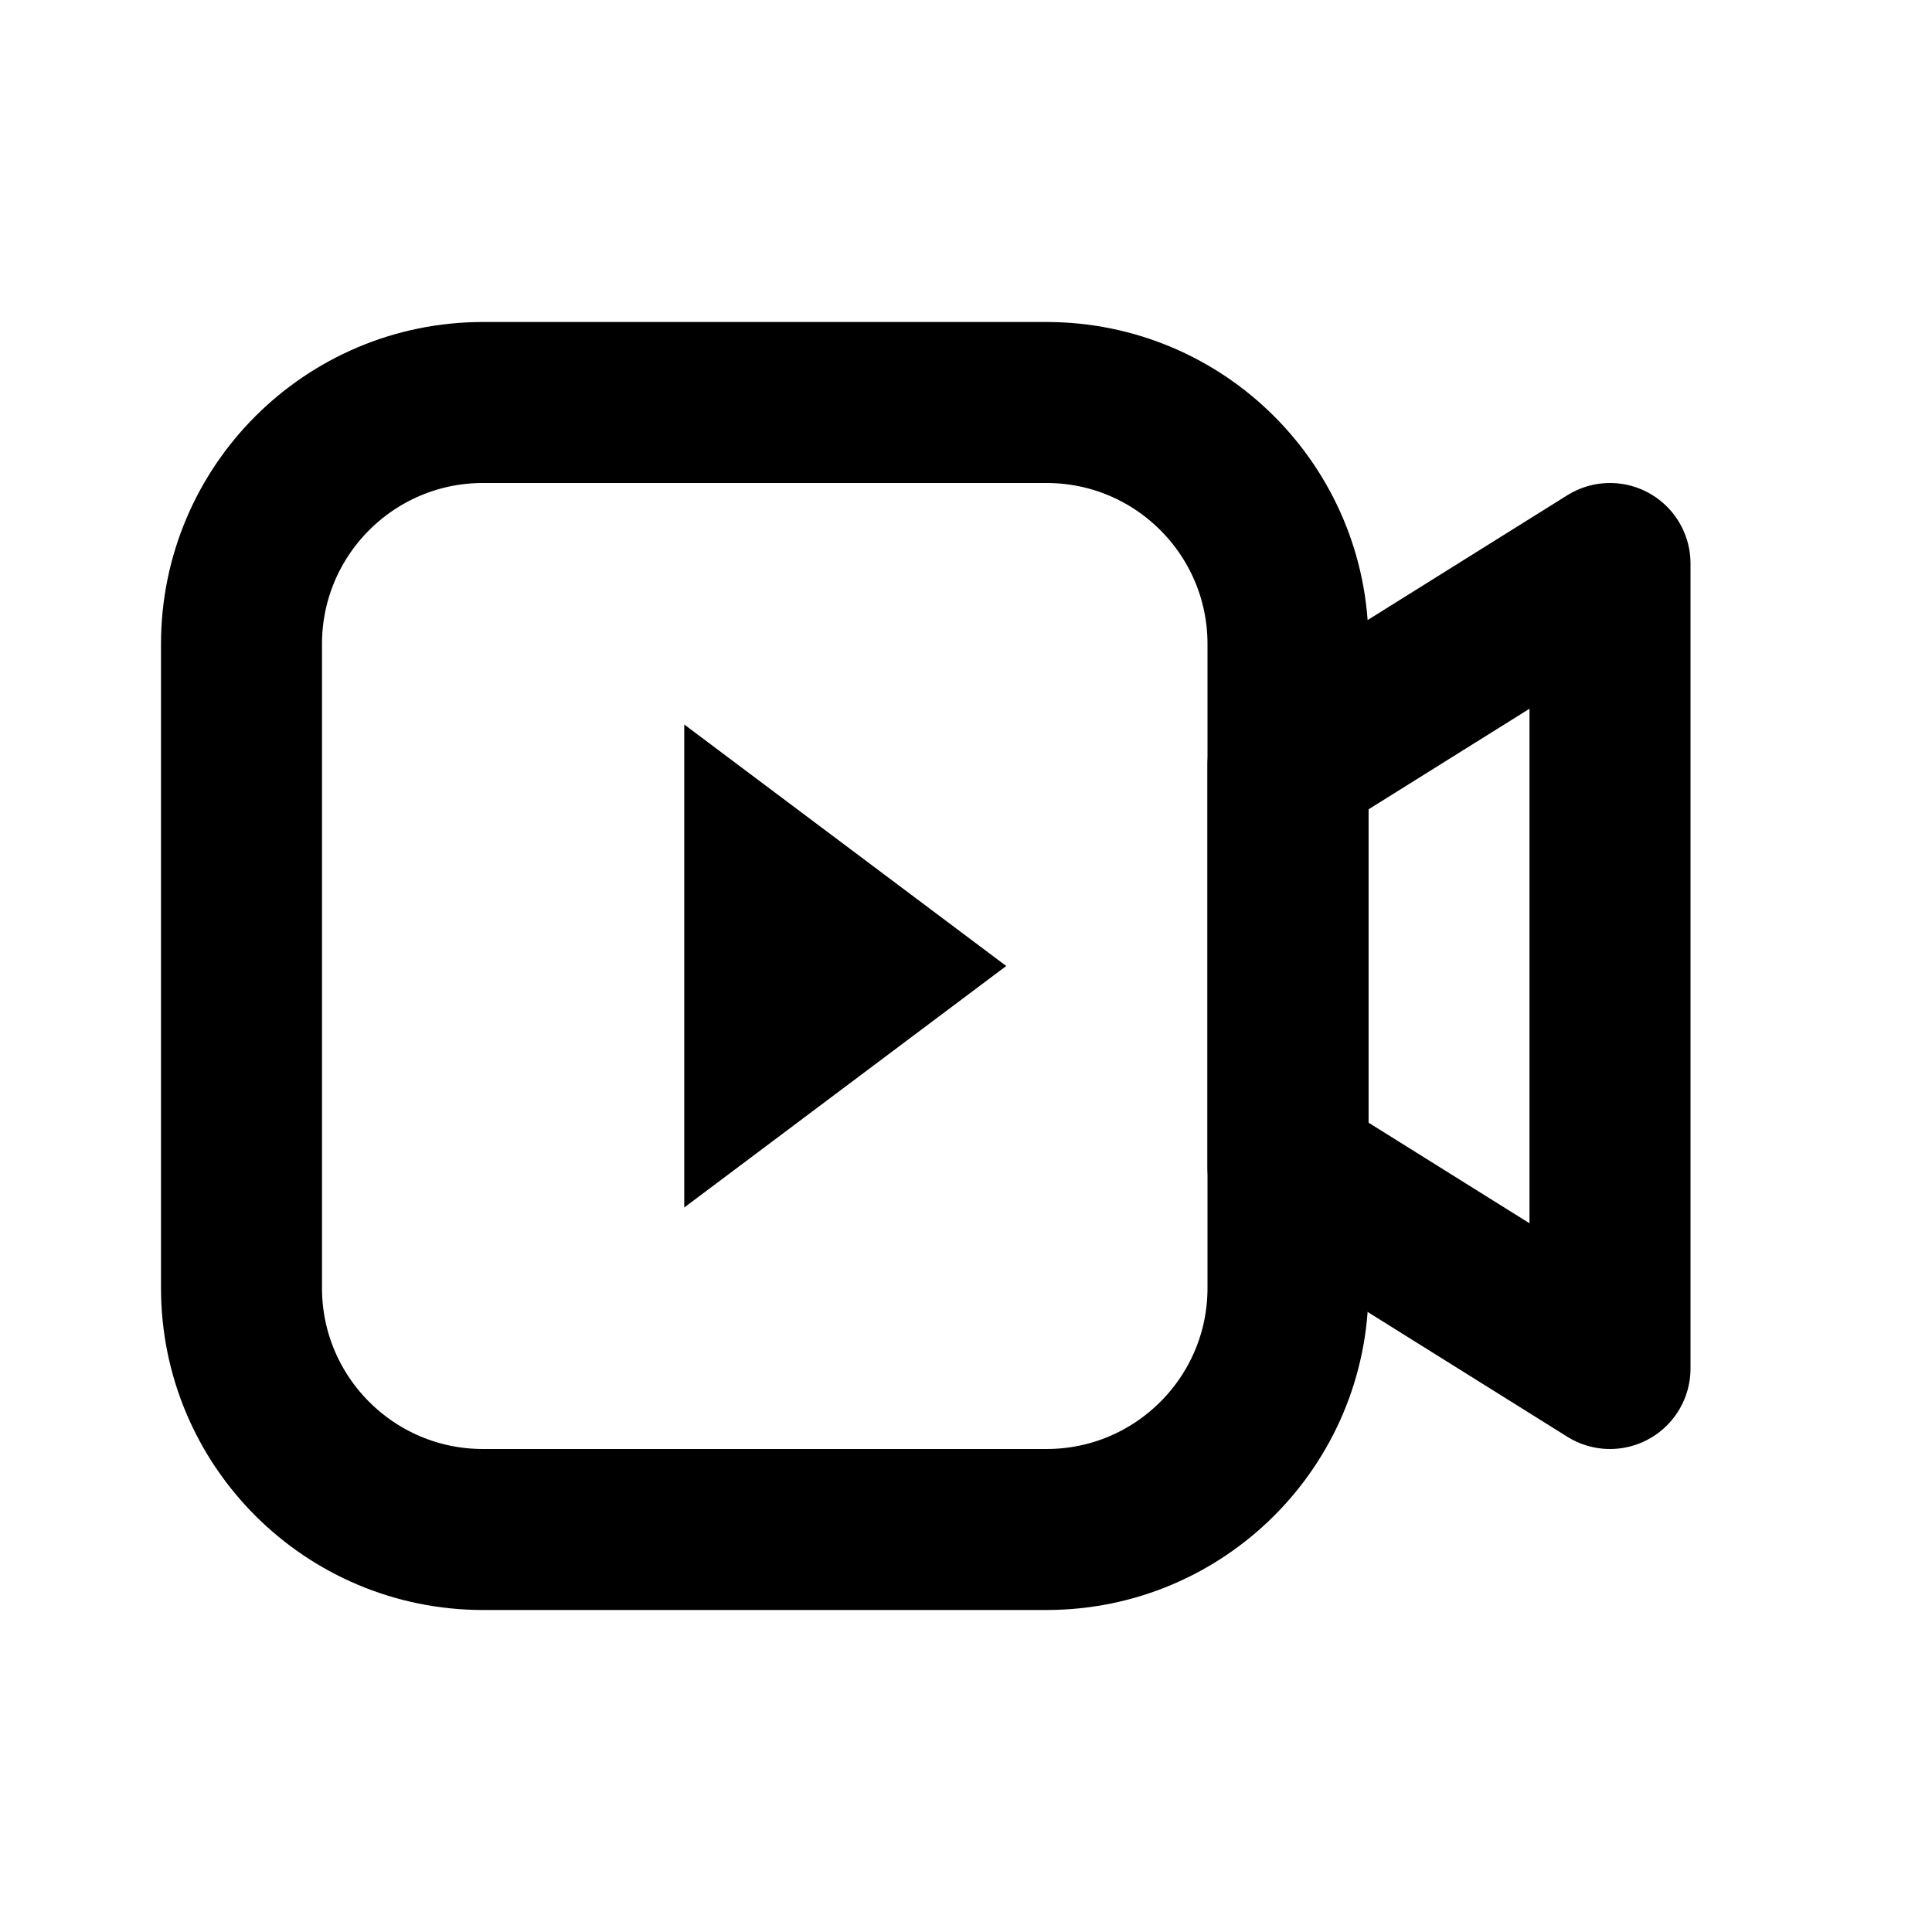
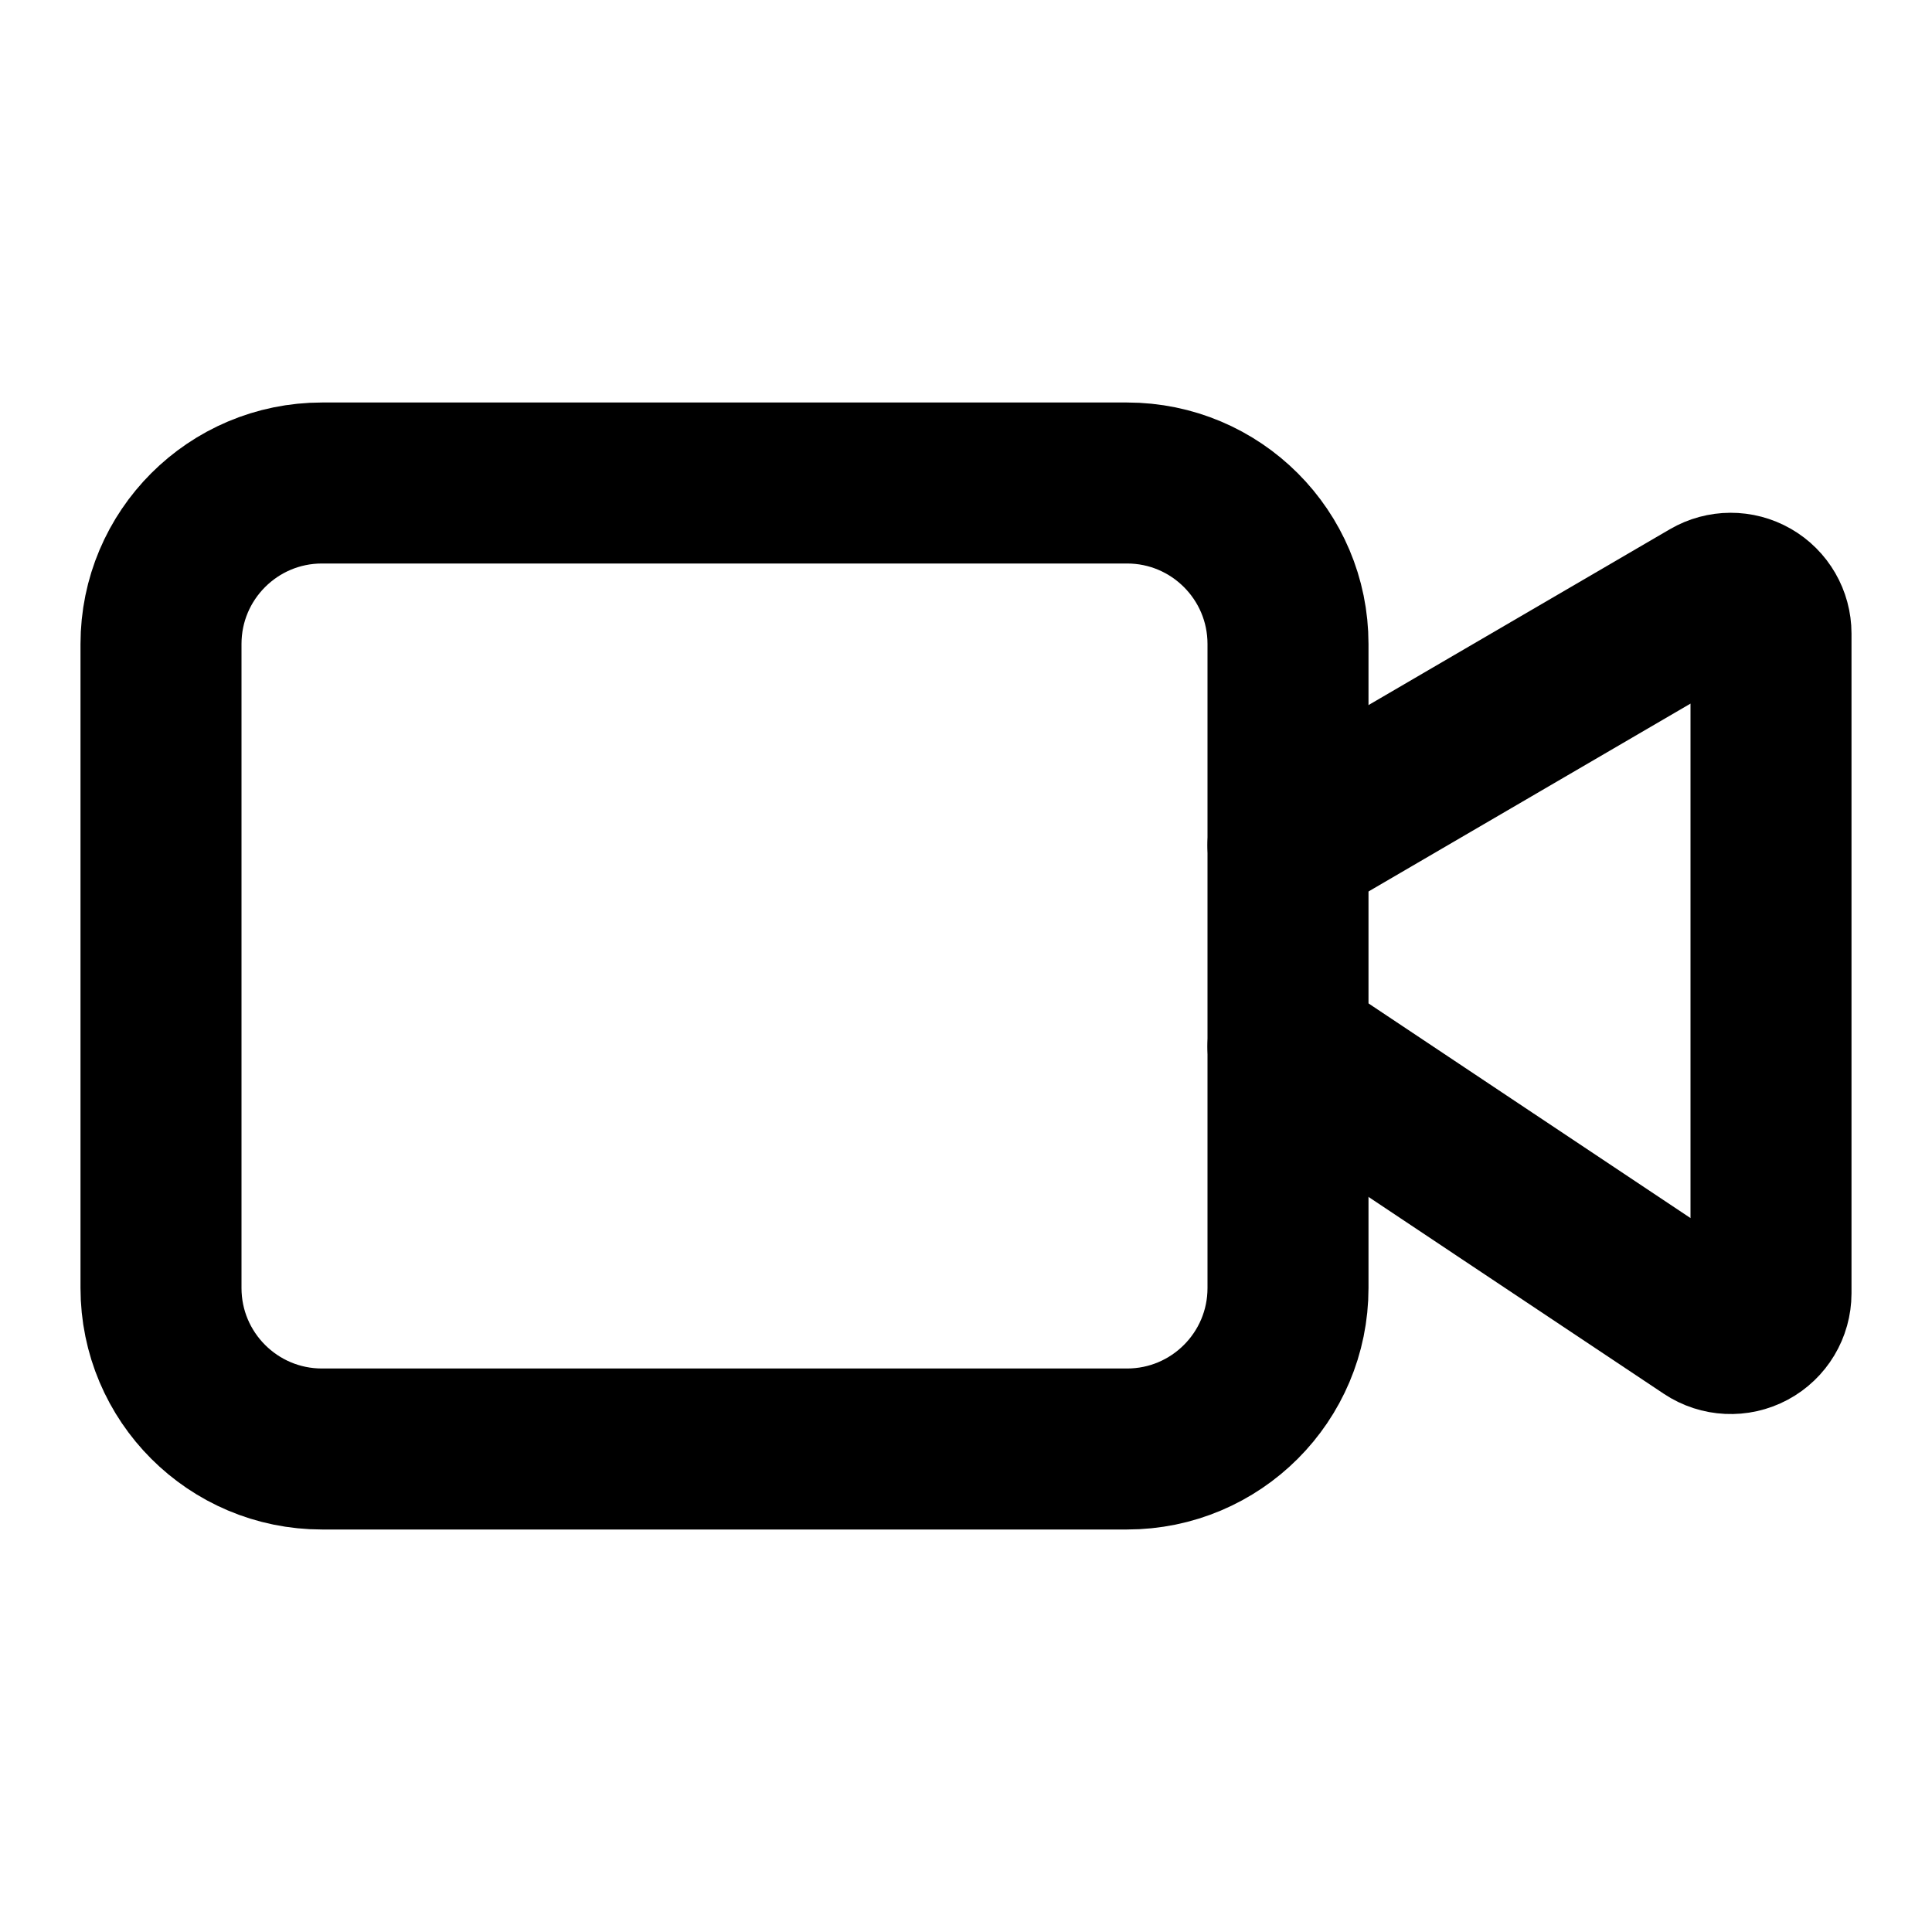
- <svg xmlns="http://www.w3.org/2000/svg" viewBox="0 0 24 24" fill="none" stroke="#000" stroke-width="2" stroke-linecap="round" stroke-linejoin="round">
-   <rect x="3" y="5" width="13" height="14" rx="3" />
-   <path d="M16 9.5l4-2.5v10l-4-2.5z" />
-   <path d="M8.5 9l4 3-4 3z" fill="#000" stroke="none" />
+ <svg xmlns="http://www.w3.org/2000/svg" width="256" height="256" viewBox="0 0 24 24" fill="none" stroke="currentColor" stroke-width="2" stroke-linecap="round" stroke-linejoin="round">
+   <path d="m16 13 5.223 3.482a.5.5 0 0 0 .777-.416V7.87a.5.5 0 0 0-.752-.432L16 10.5" />
+   <rect x="2" y="6" width="14" height="12" rx="2" />
</svg>
